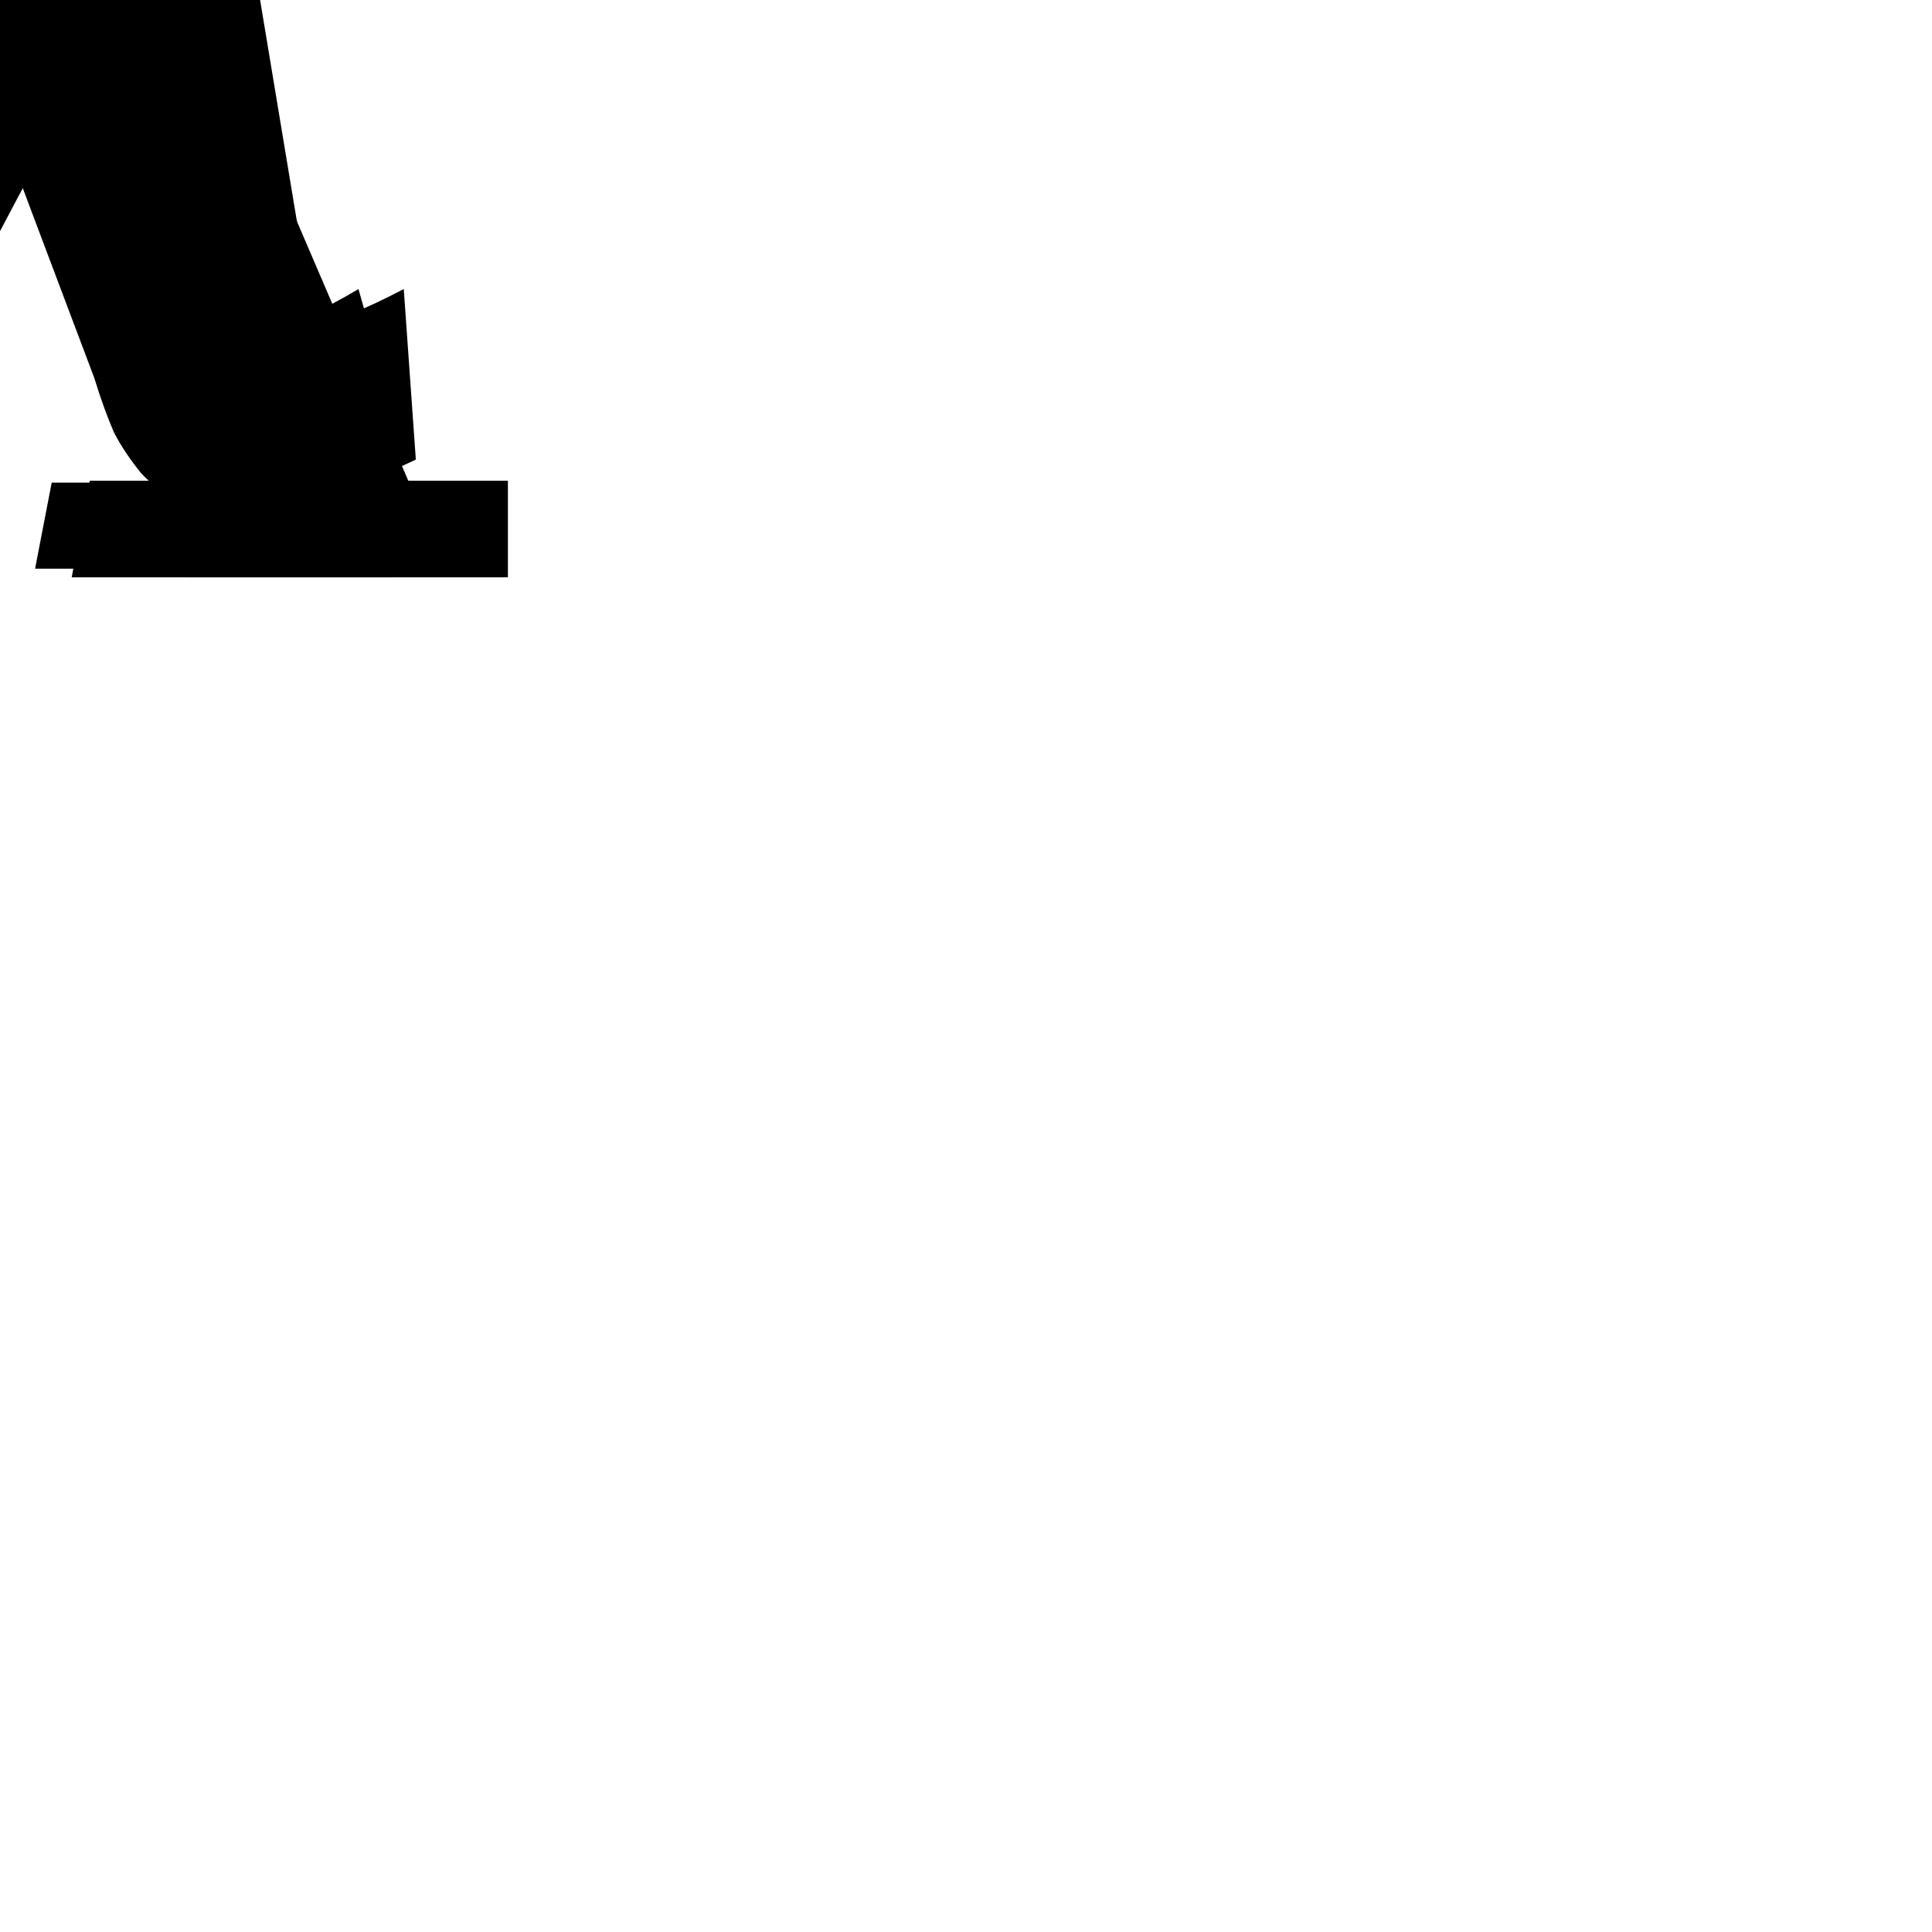
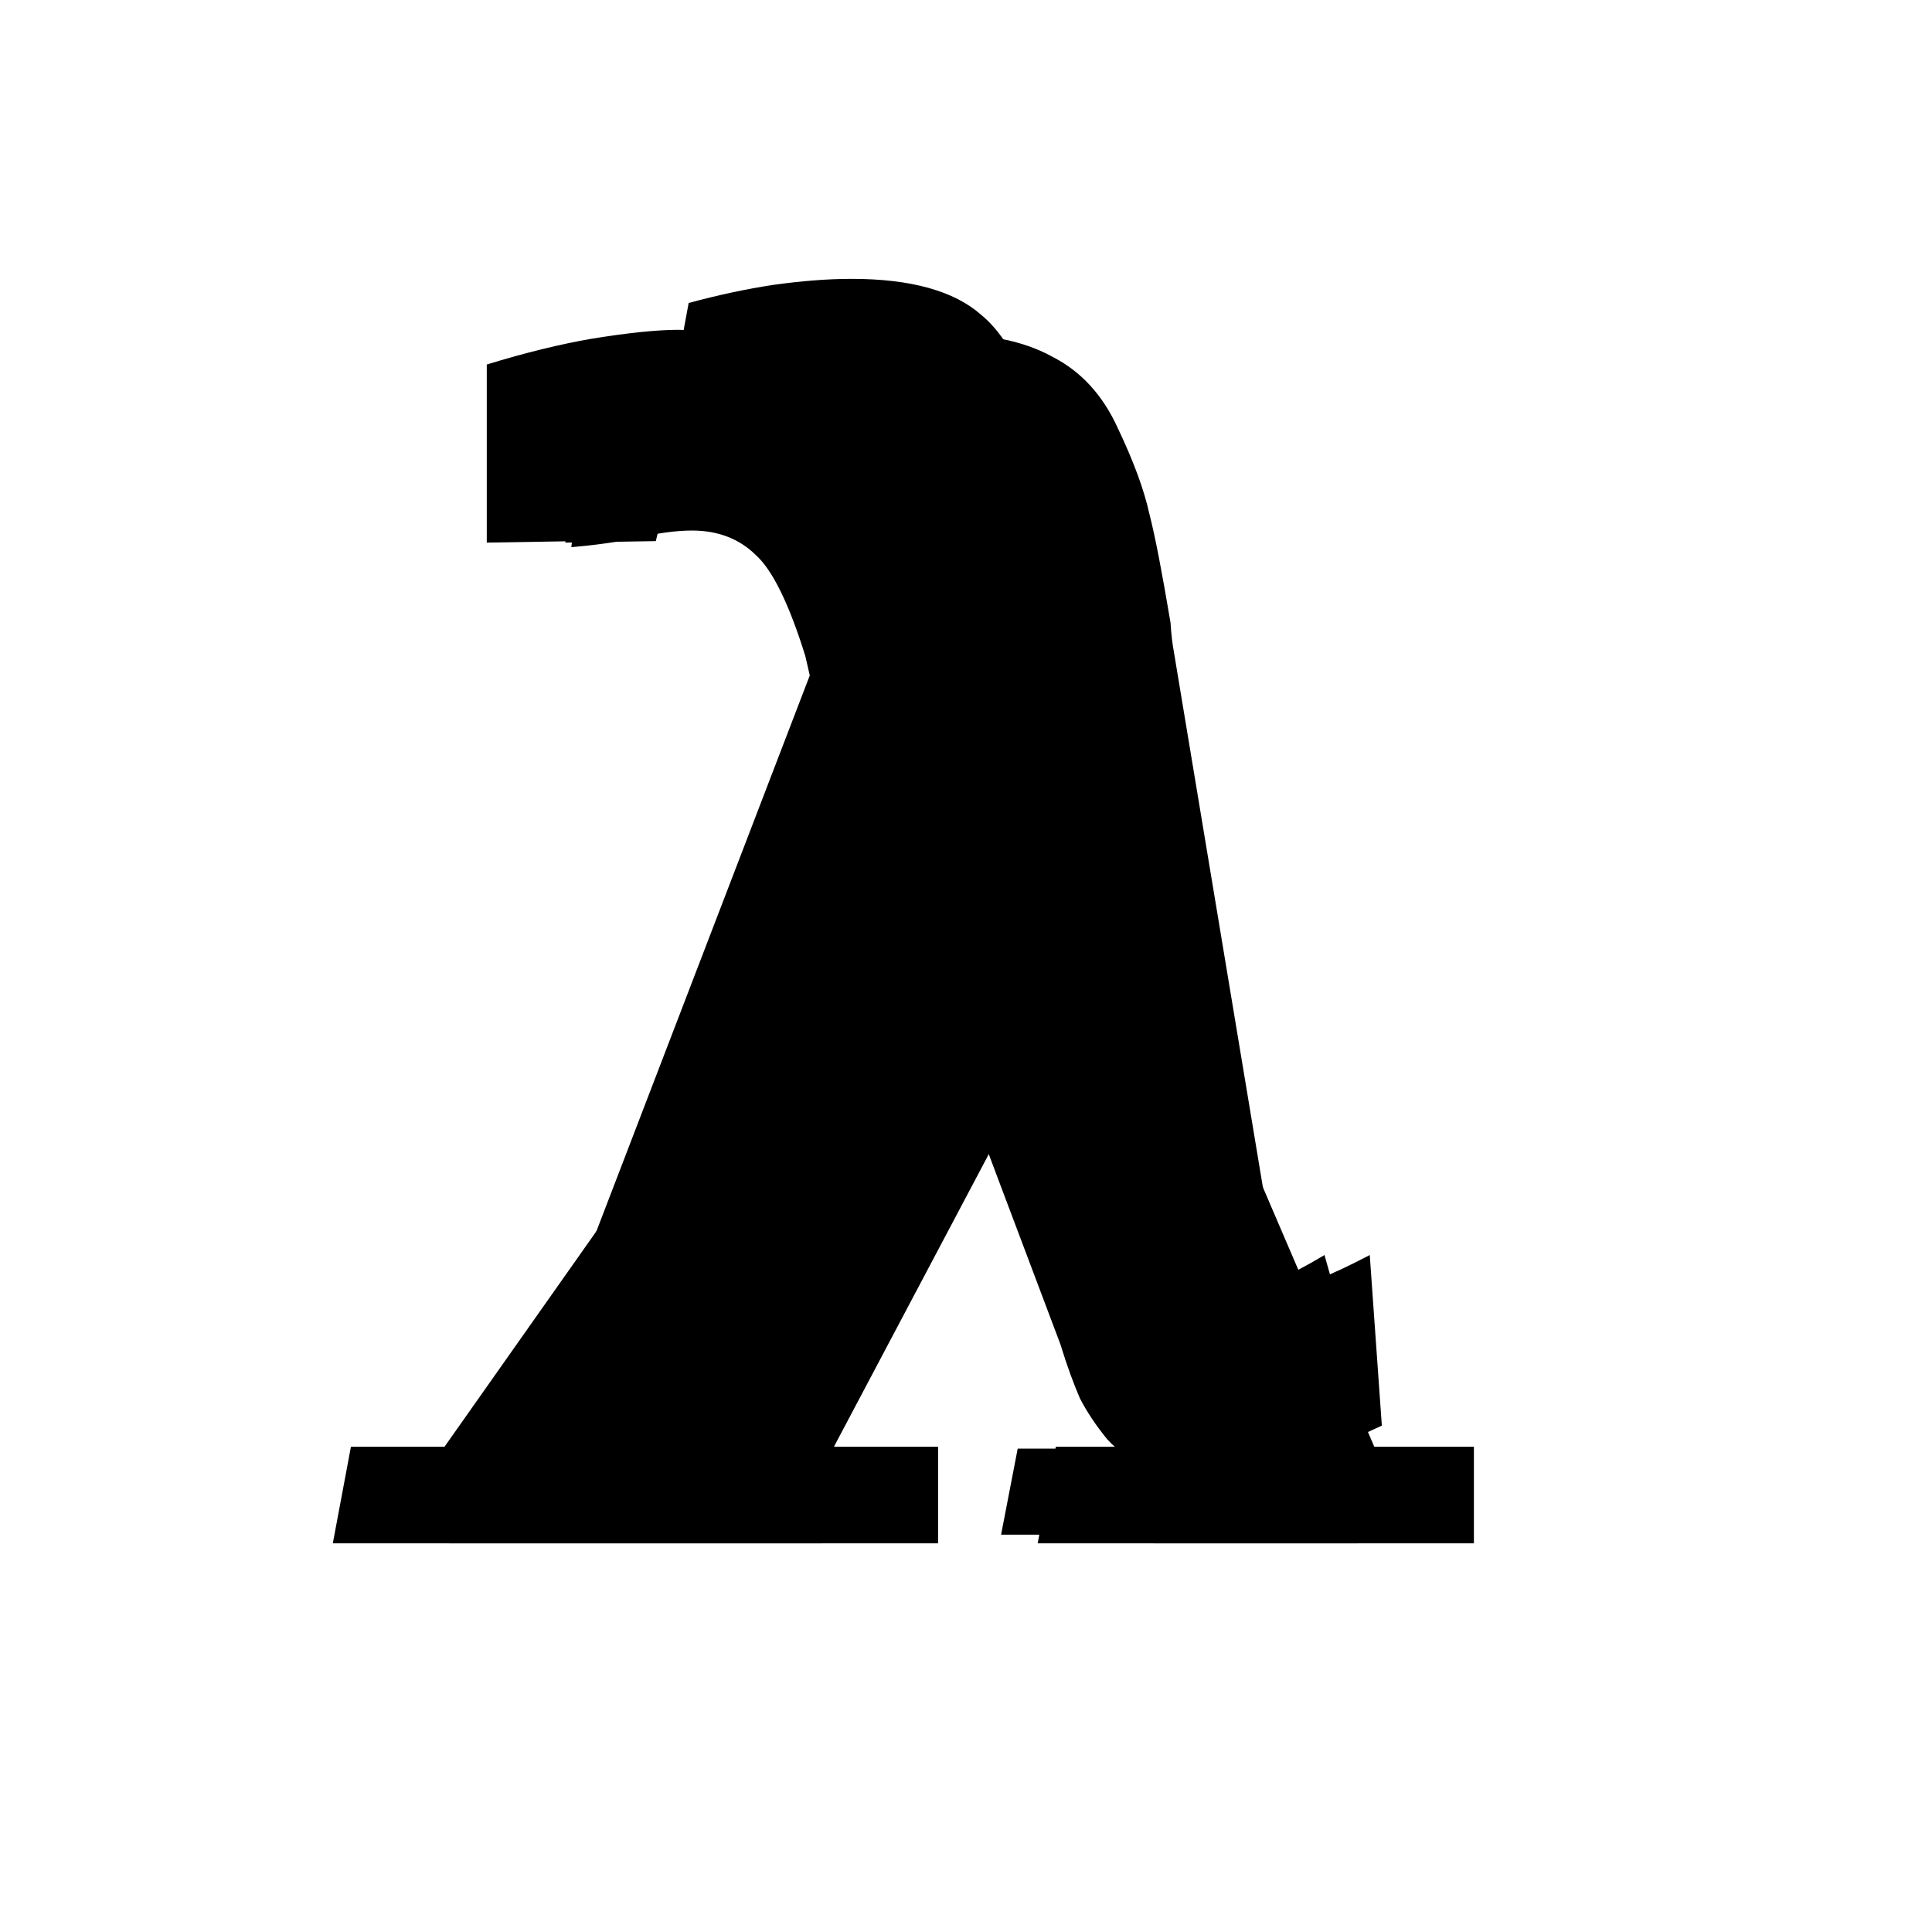
<svg xmlns="http://www.w3.org/2000/svg" viewBox="0 0 20 20">
  <style>
    text {
-       x: 50%;
-       y: 50%;
      dominant-baseline: central;
      font-size: 17px;
      text-anchor: middle;
    }
  </style>
-   <text>λ</text>
-   <text>𝛌</text>
-   <text>𝜆</text>
-   <text>𝝀</text>
-   <text>𝝺</text>
-   <text>𝞴</text>
+   <text x="50%" y="50%">λ</text>
+   <text x="50%" y="50%">𝛌</text>
+   <text x="50%" y="50%">𝜆</text>
+   <text x="50%" y="50%">𝝀</text>
+   <text x="50%" y="50%">𝝺</text>
+   <text x="50%" y="50%">𝞴</text>
</svg>
